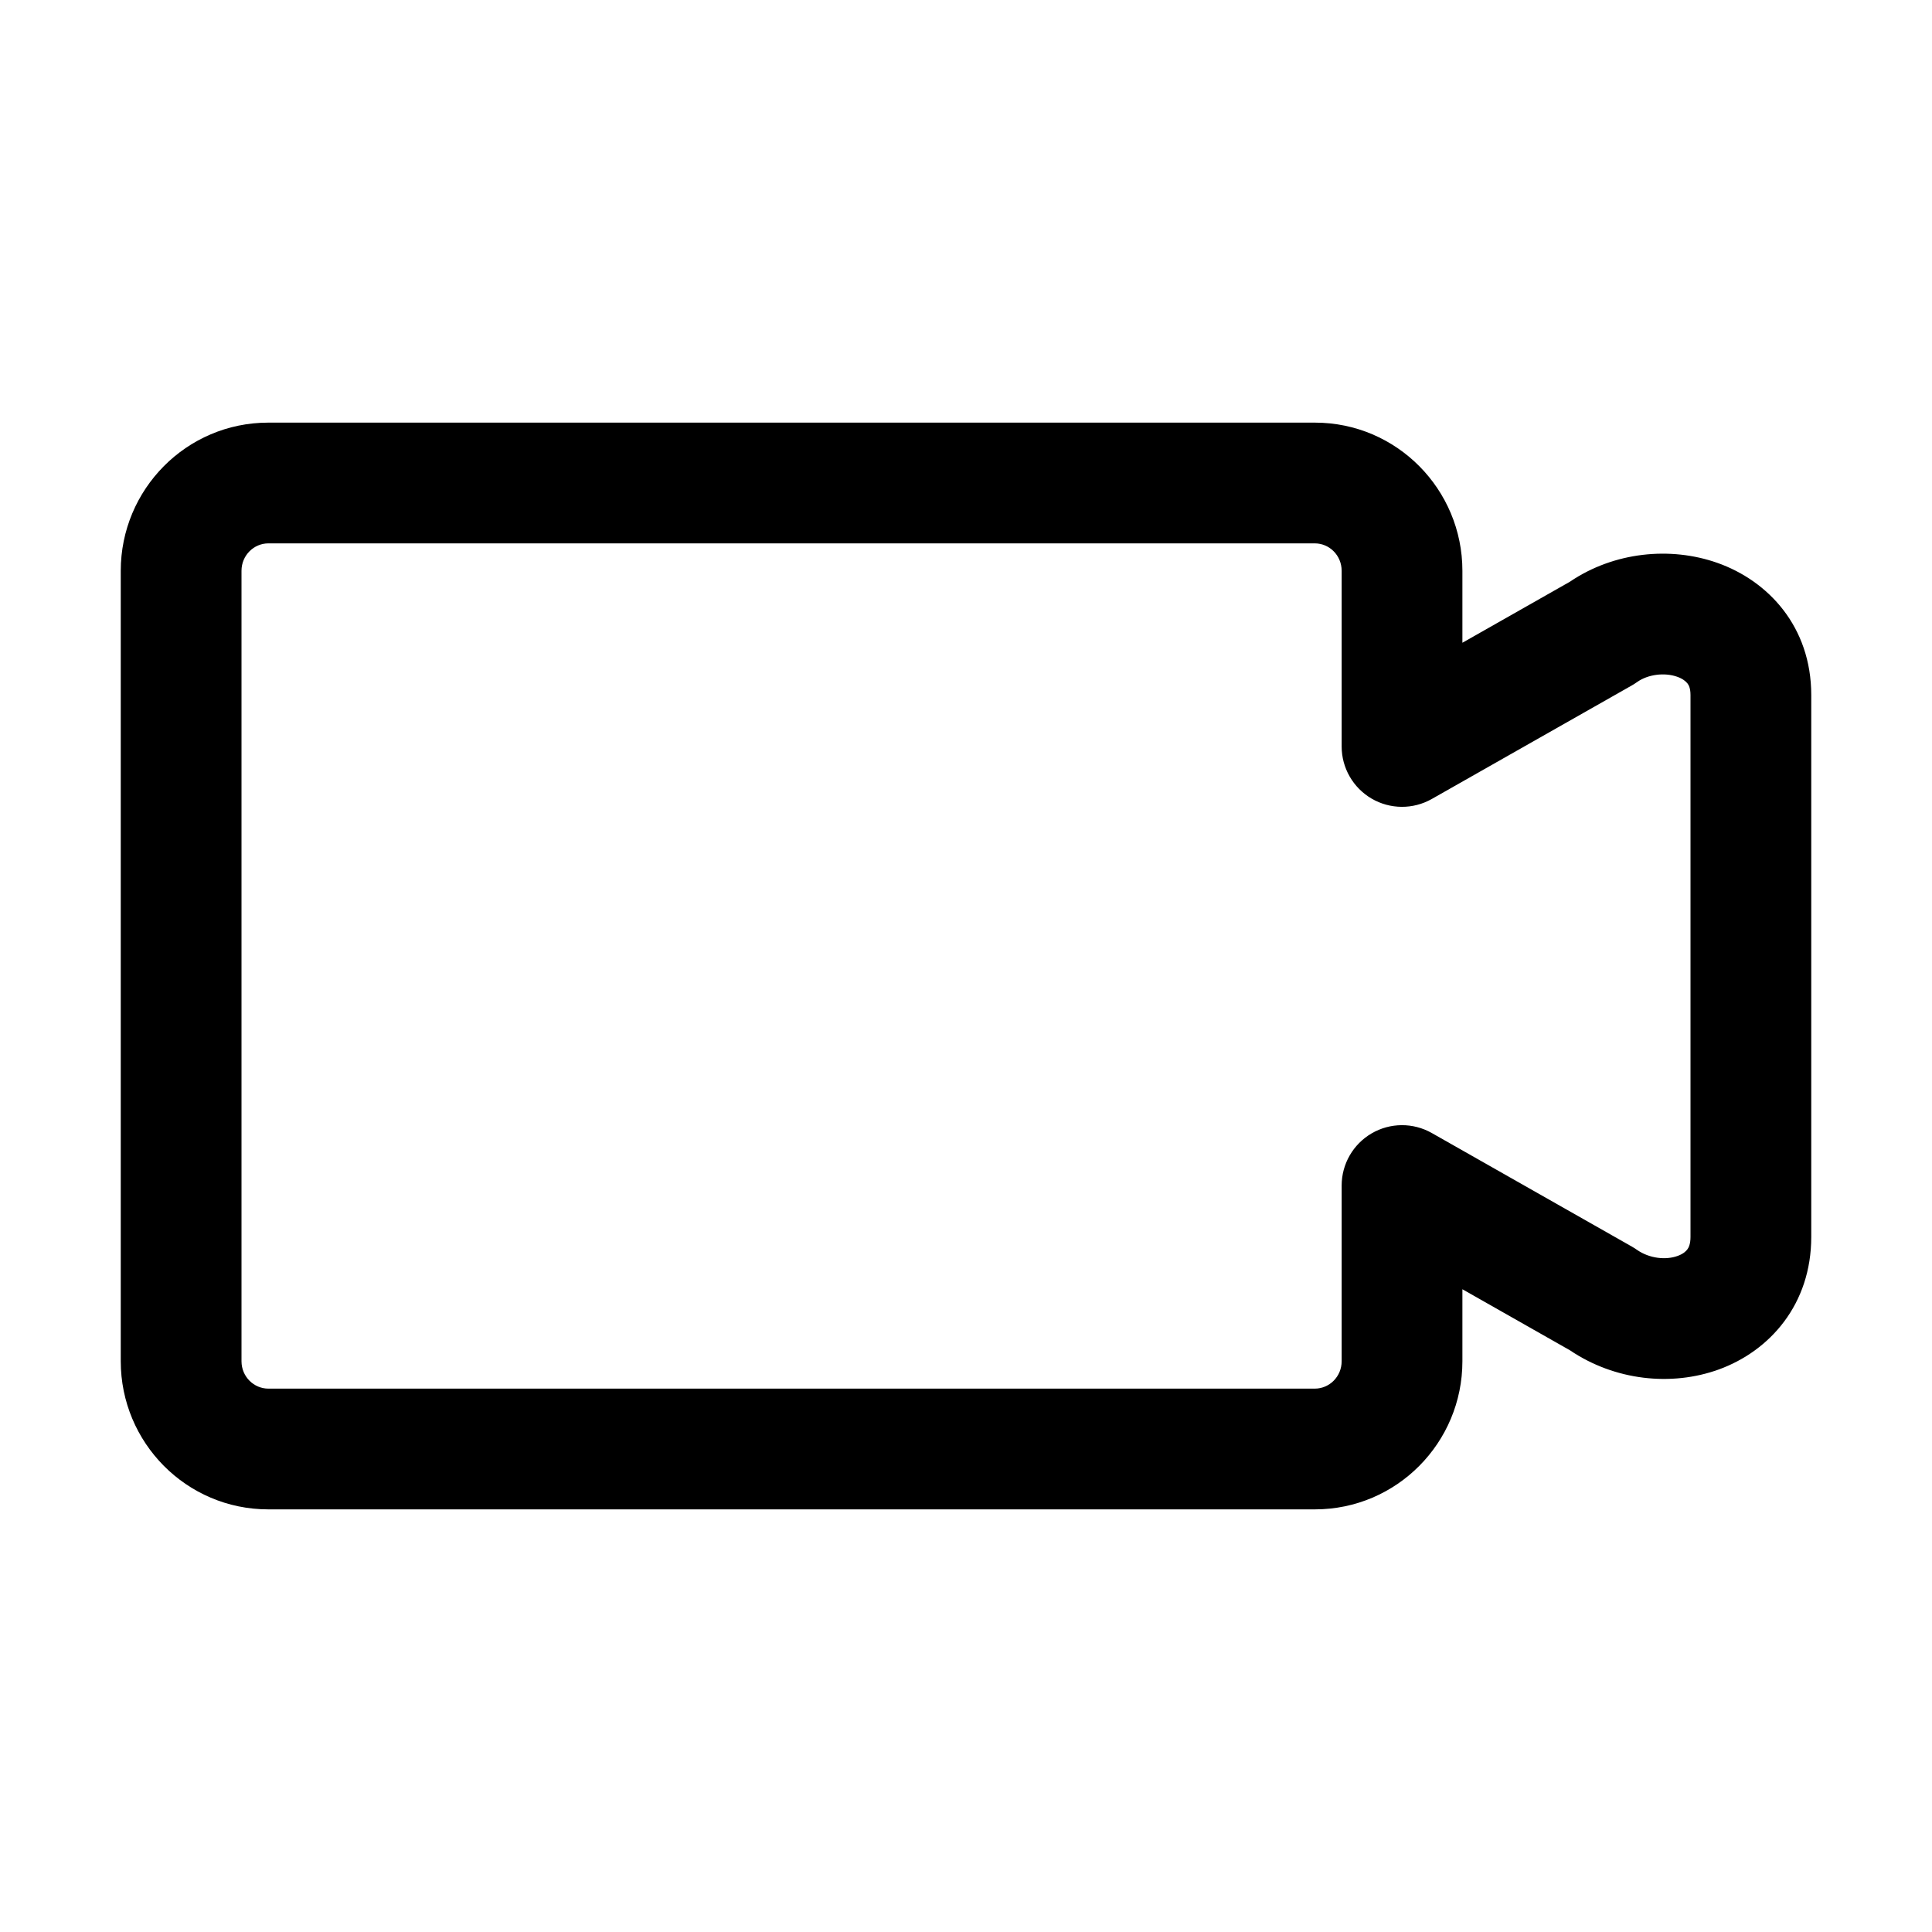
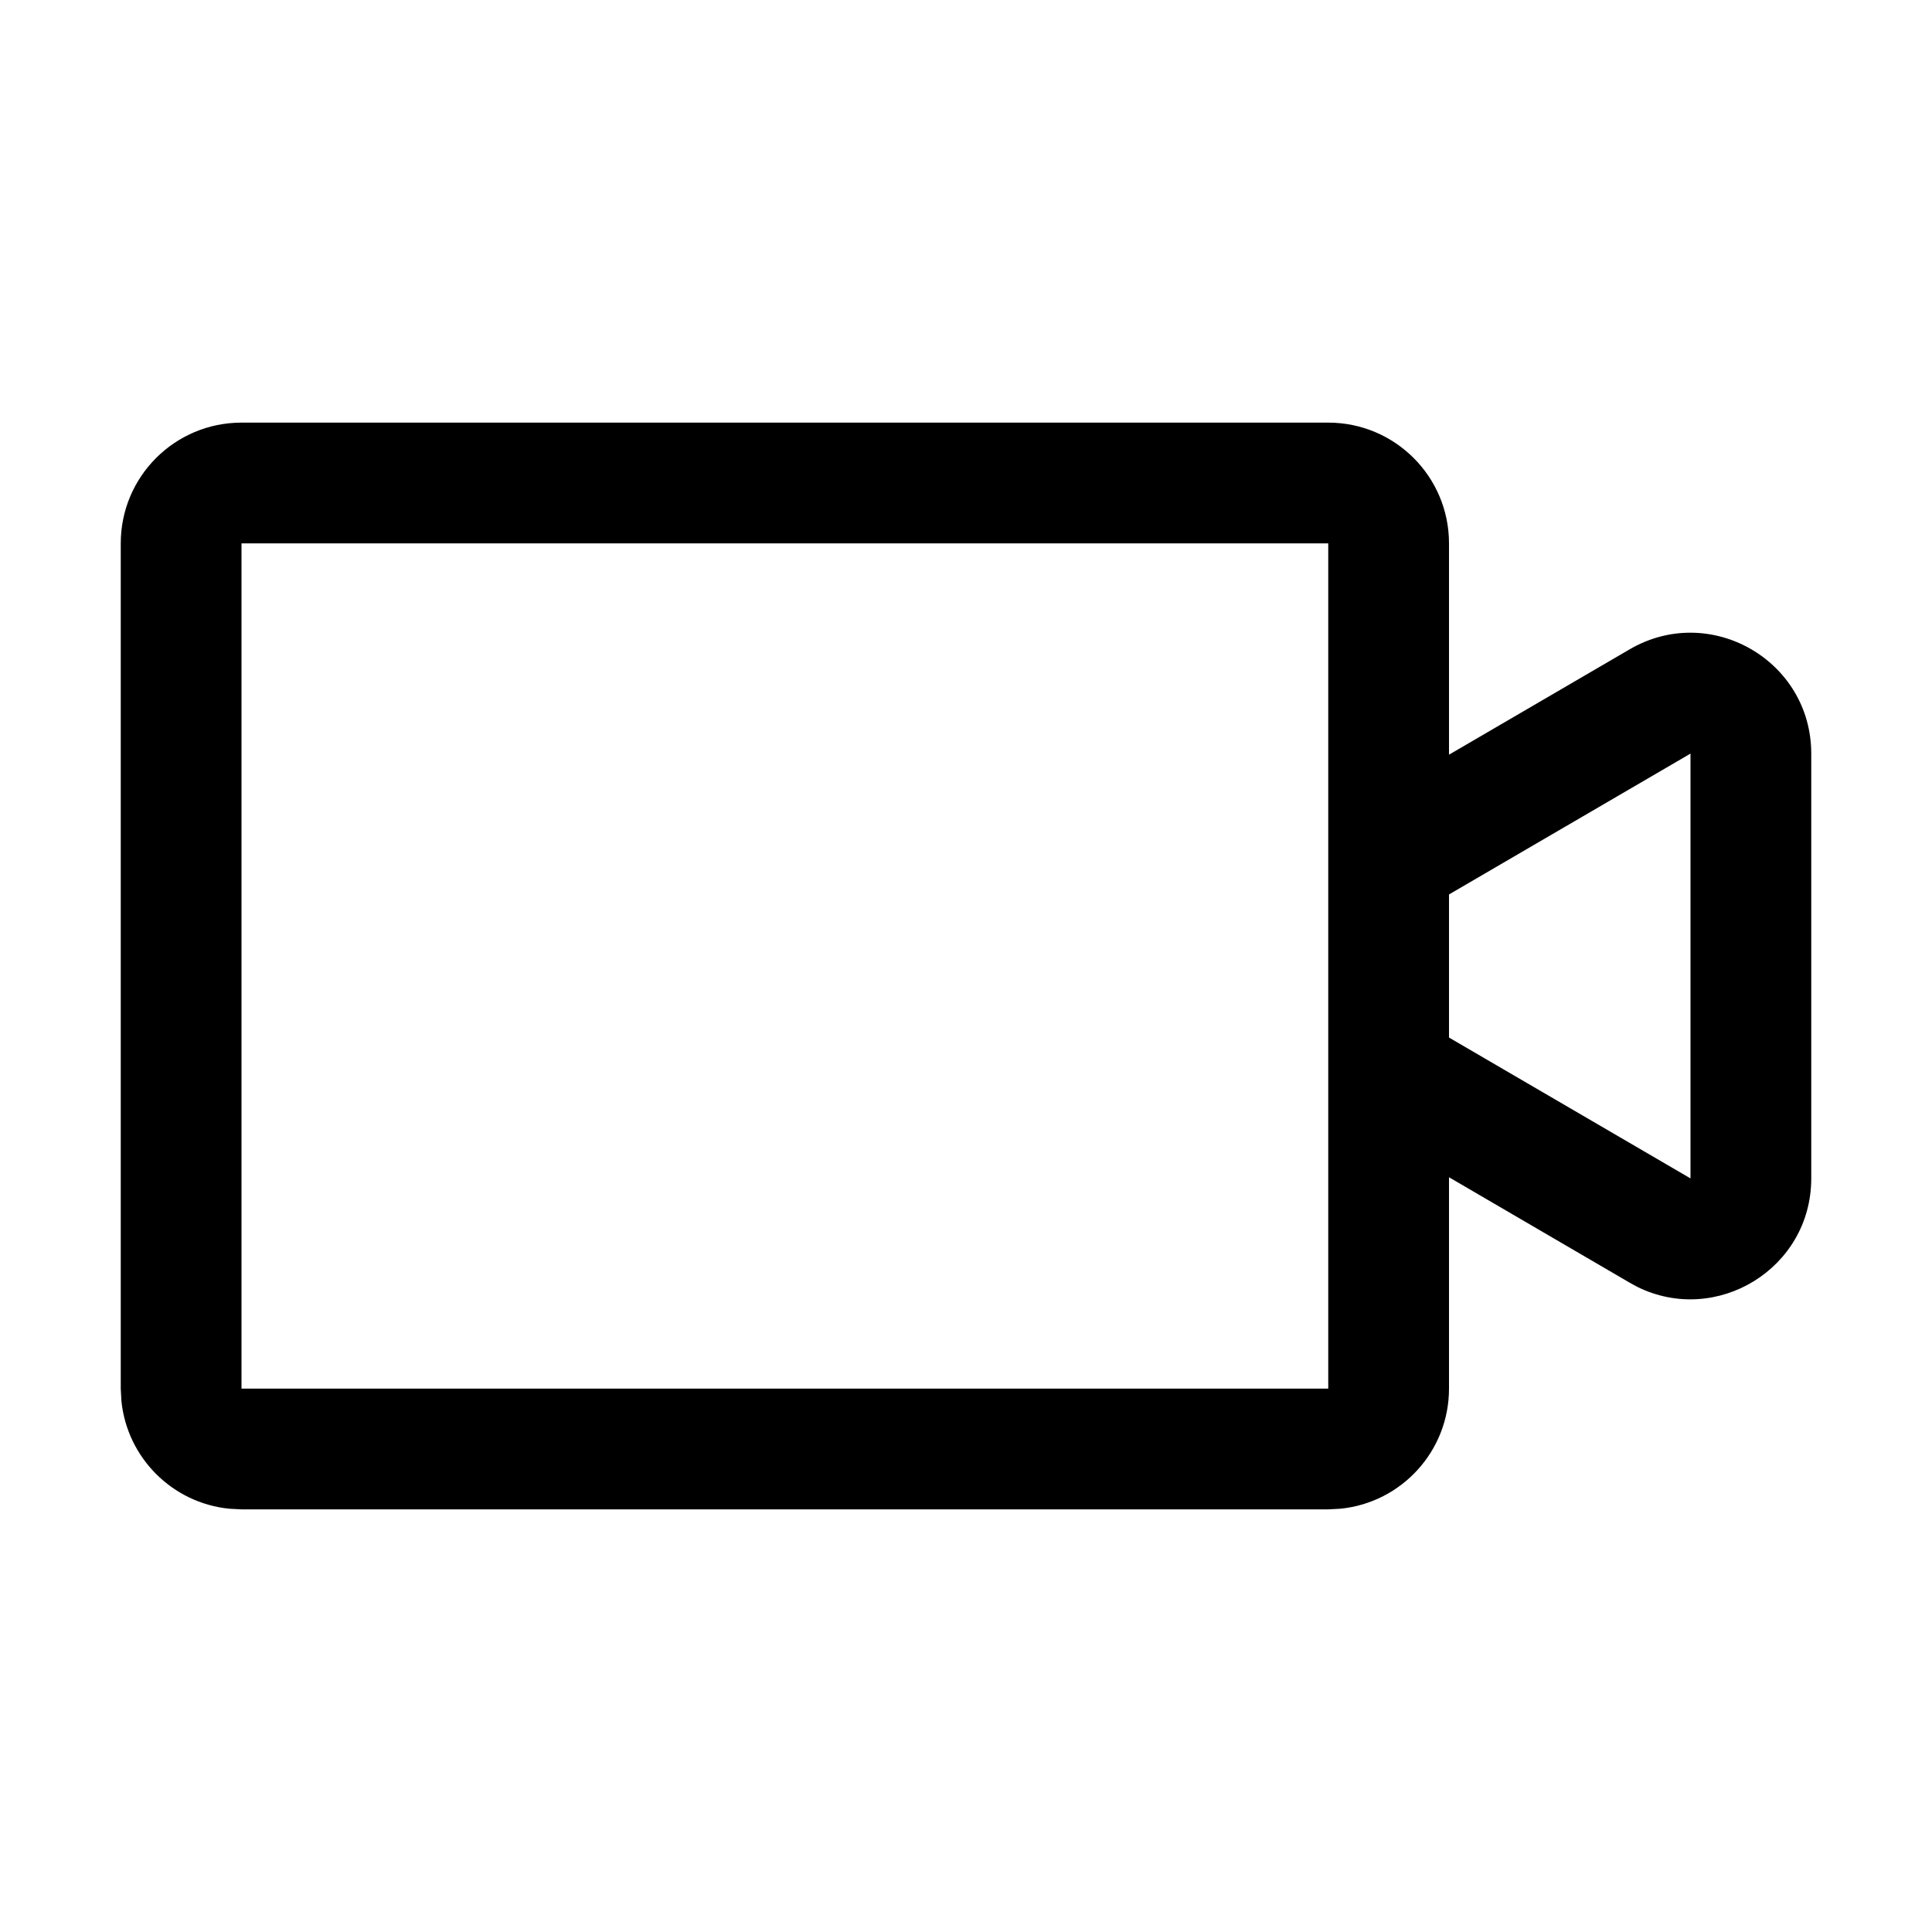
<svg xmlns="http://www.w3.org/2000/svg" viewBox="0 0 32 32">
-   <path d="M4.444 9C4.206 9 4 9.197 4 9.455V22.546C4 22.803 4.206 23 4.444 23H21.778C22.017 23 22.222 22.803 22.222 22.546V19.636C22.222 19.28 22.412 18.951 22.719 18.772C23.027 18.593 23.406 18.591 23.716 18.767L27.028 20.647C27.056 20.663 27.084 20.681 27.11 20.699C27.322 20.848 27.596 20.872 27.787 20.802C27.874 20.771 27.922 20.728 27.947 20.695C27.968 20.667 28 20.61 28 20.488V11.512C28 11.397 27.97 11.346 27.95 11.32C27.924 11.287 27.873 11.242 27.779 11.209C27.569 11.135 27.295 11.169 27.114 11.298C27.087 11.317 27.058 11.336 27.028 11.353L23.716 13.233C23.406 13.409 23.027 13.407 22.719 13.228C22.412 13.049 22.222 12.72 22.222 12.364V9.455C22.222 9.197 22.017 9 21.778 9H4.444ZM2 9.455C2 8.106 3.088 7 4.444 7H21.778C23.134 7 24.222 8.106 24.222 9.455V10.646L26.001 9.636C26.733 9.139 27.669 9.049 28.445 9.323C29.287 9.62 30 10.38 30 11.512V20.488C30 21.601 29.317 22.375 28.468 22.683C27.683 22.967 26.746 22.867 26.003 22.365L24.222 21.354V22.546C24.222 23.895 23.134 25 21.778 25H4.444C3.088 25 2 23.895 2 22.546V9.455Z" />
+   <path fill-rule="evenodd" clip-rule="evenodd" d="M22 7C23.105 7 24 7.895 24 9V12.5L26.992 10.755C28.326 9.977 30 10.939 30 12.482V19.518C30 21.013 28.429 21.963 27.118 21.314L26.992 21.245L24 19.499V23C24 24.036 23.213 24.887 22.204 24.989L22 25H4L3.796 24.989C2.854 24.894 2.106 24.146 2.011 23.204L2 23V9C2 7.895 2.895 7 4 7H22ZM4 23H22V9H4V23ZM24 14.815V17.185L28 19.518V12.482L24 14.815Z" />
</svg>
